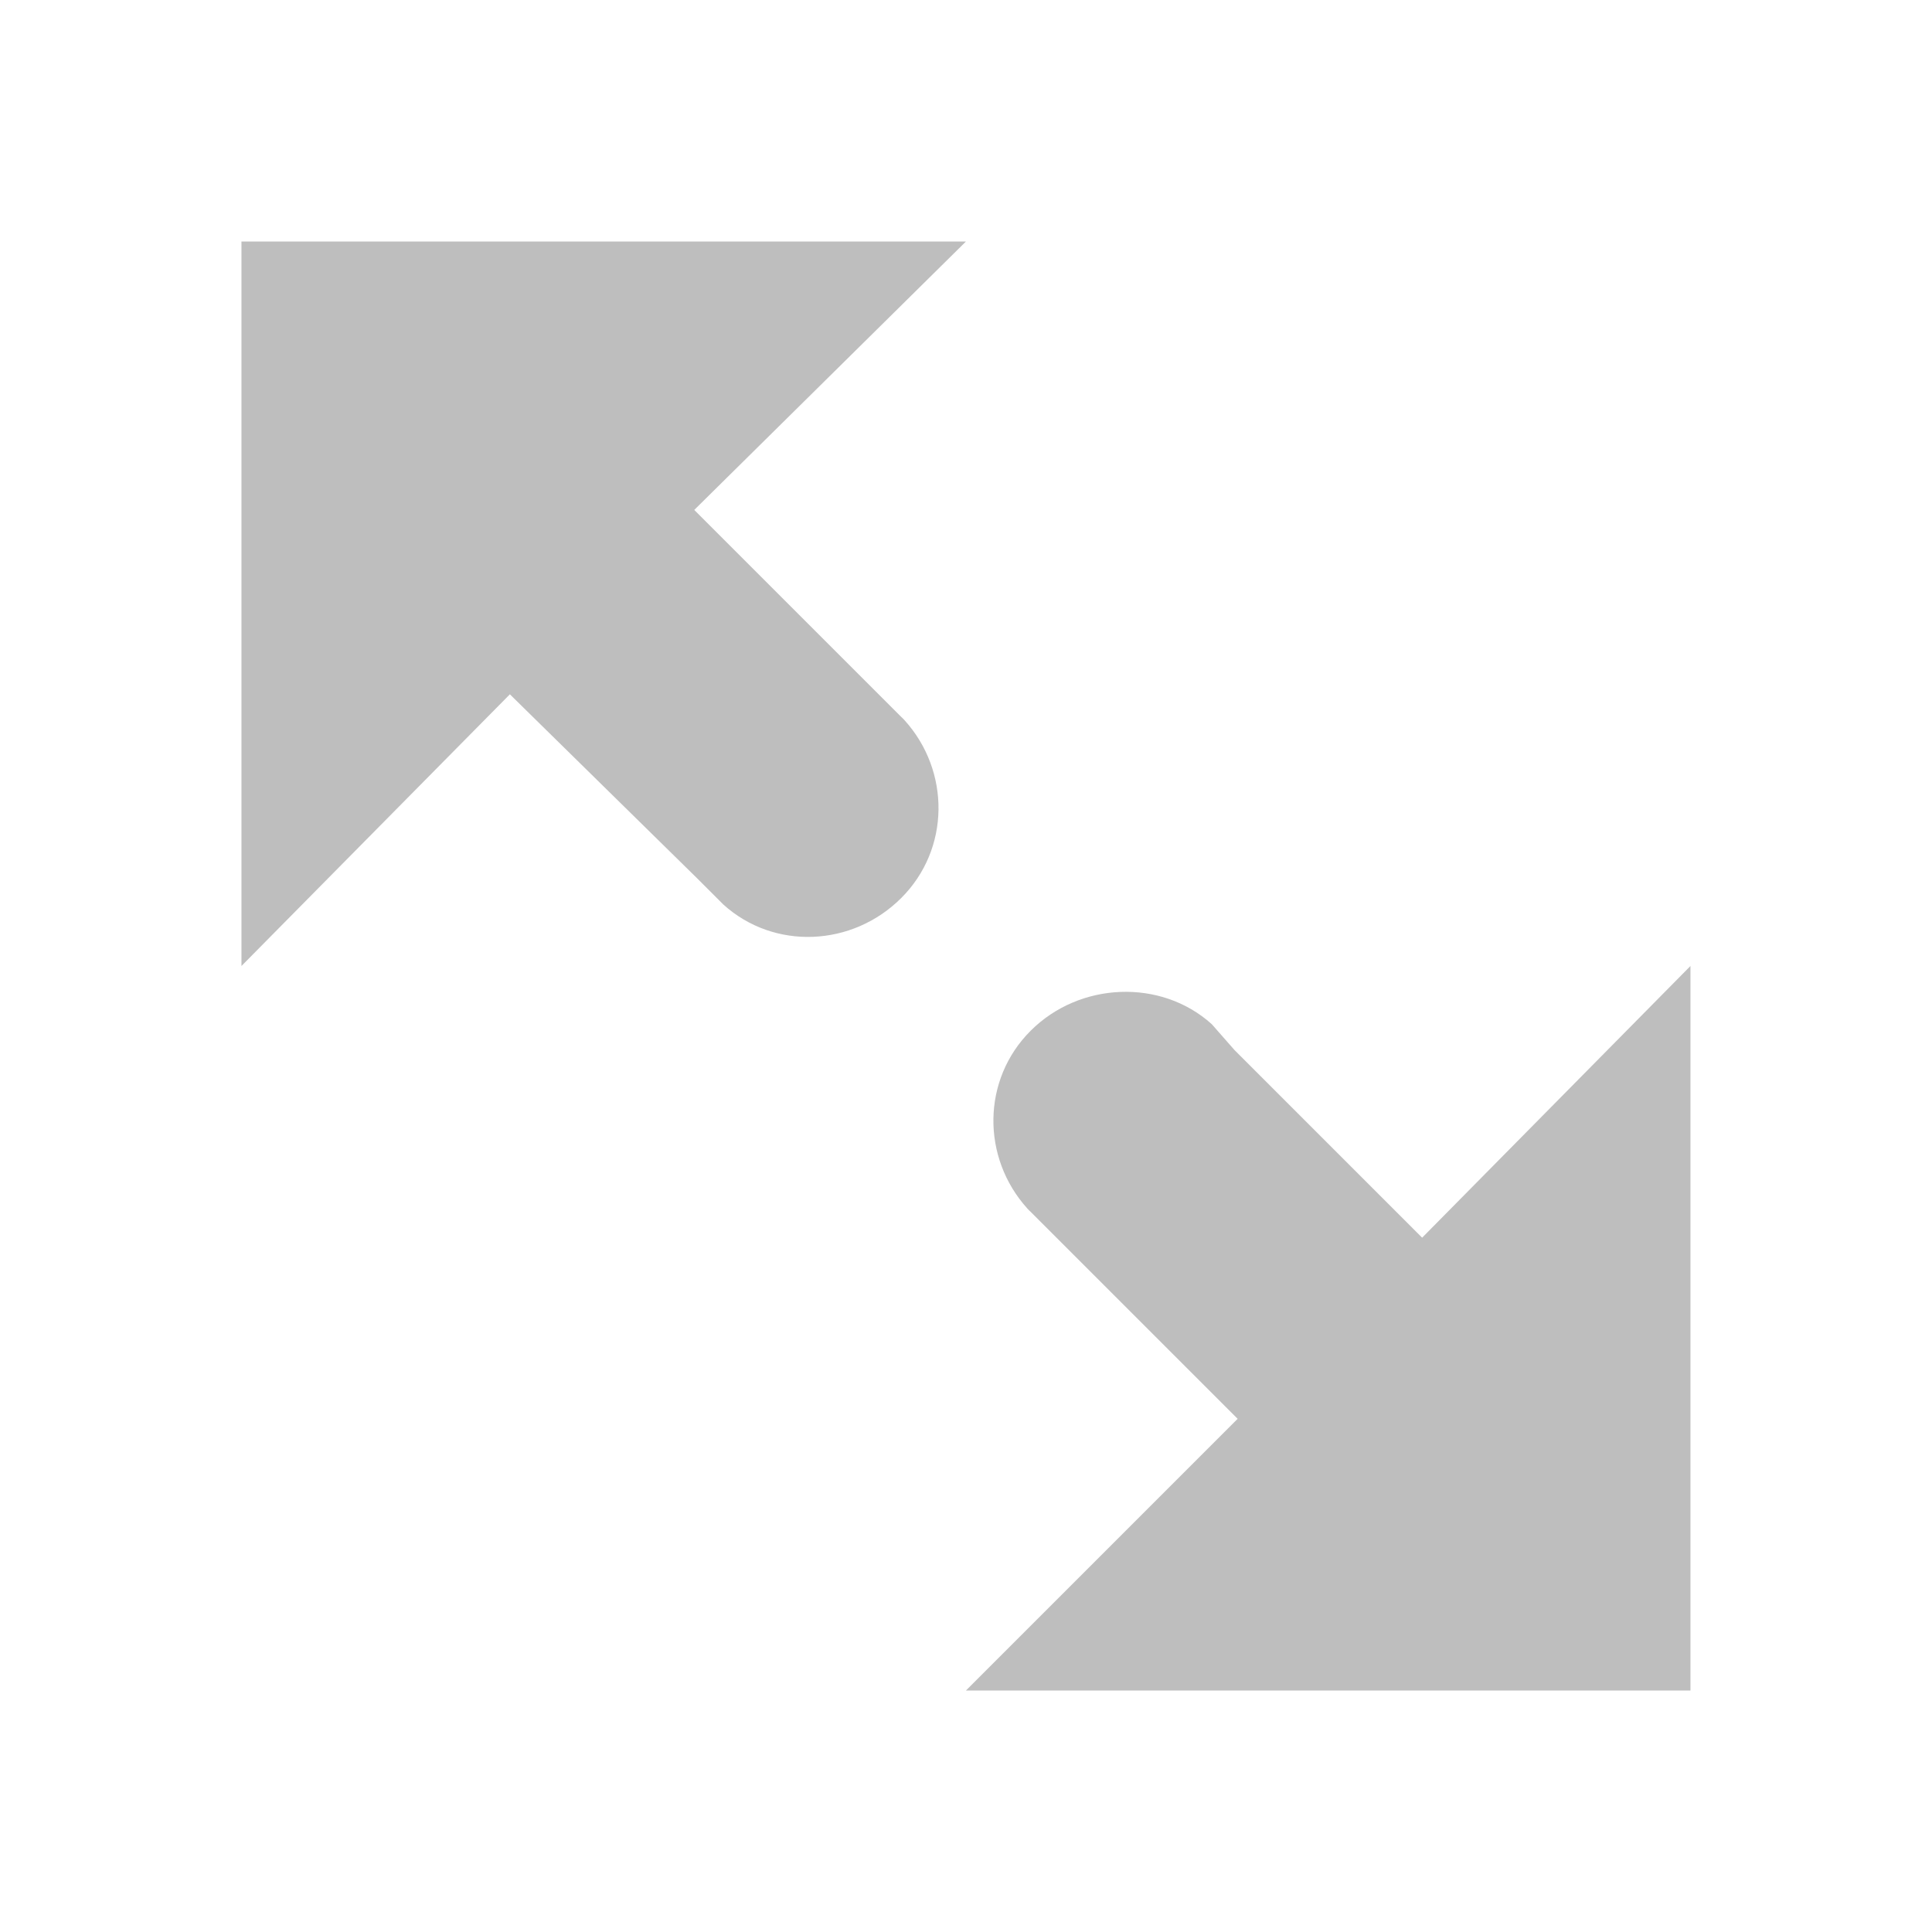
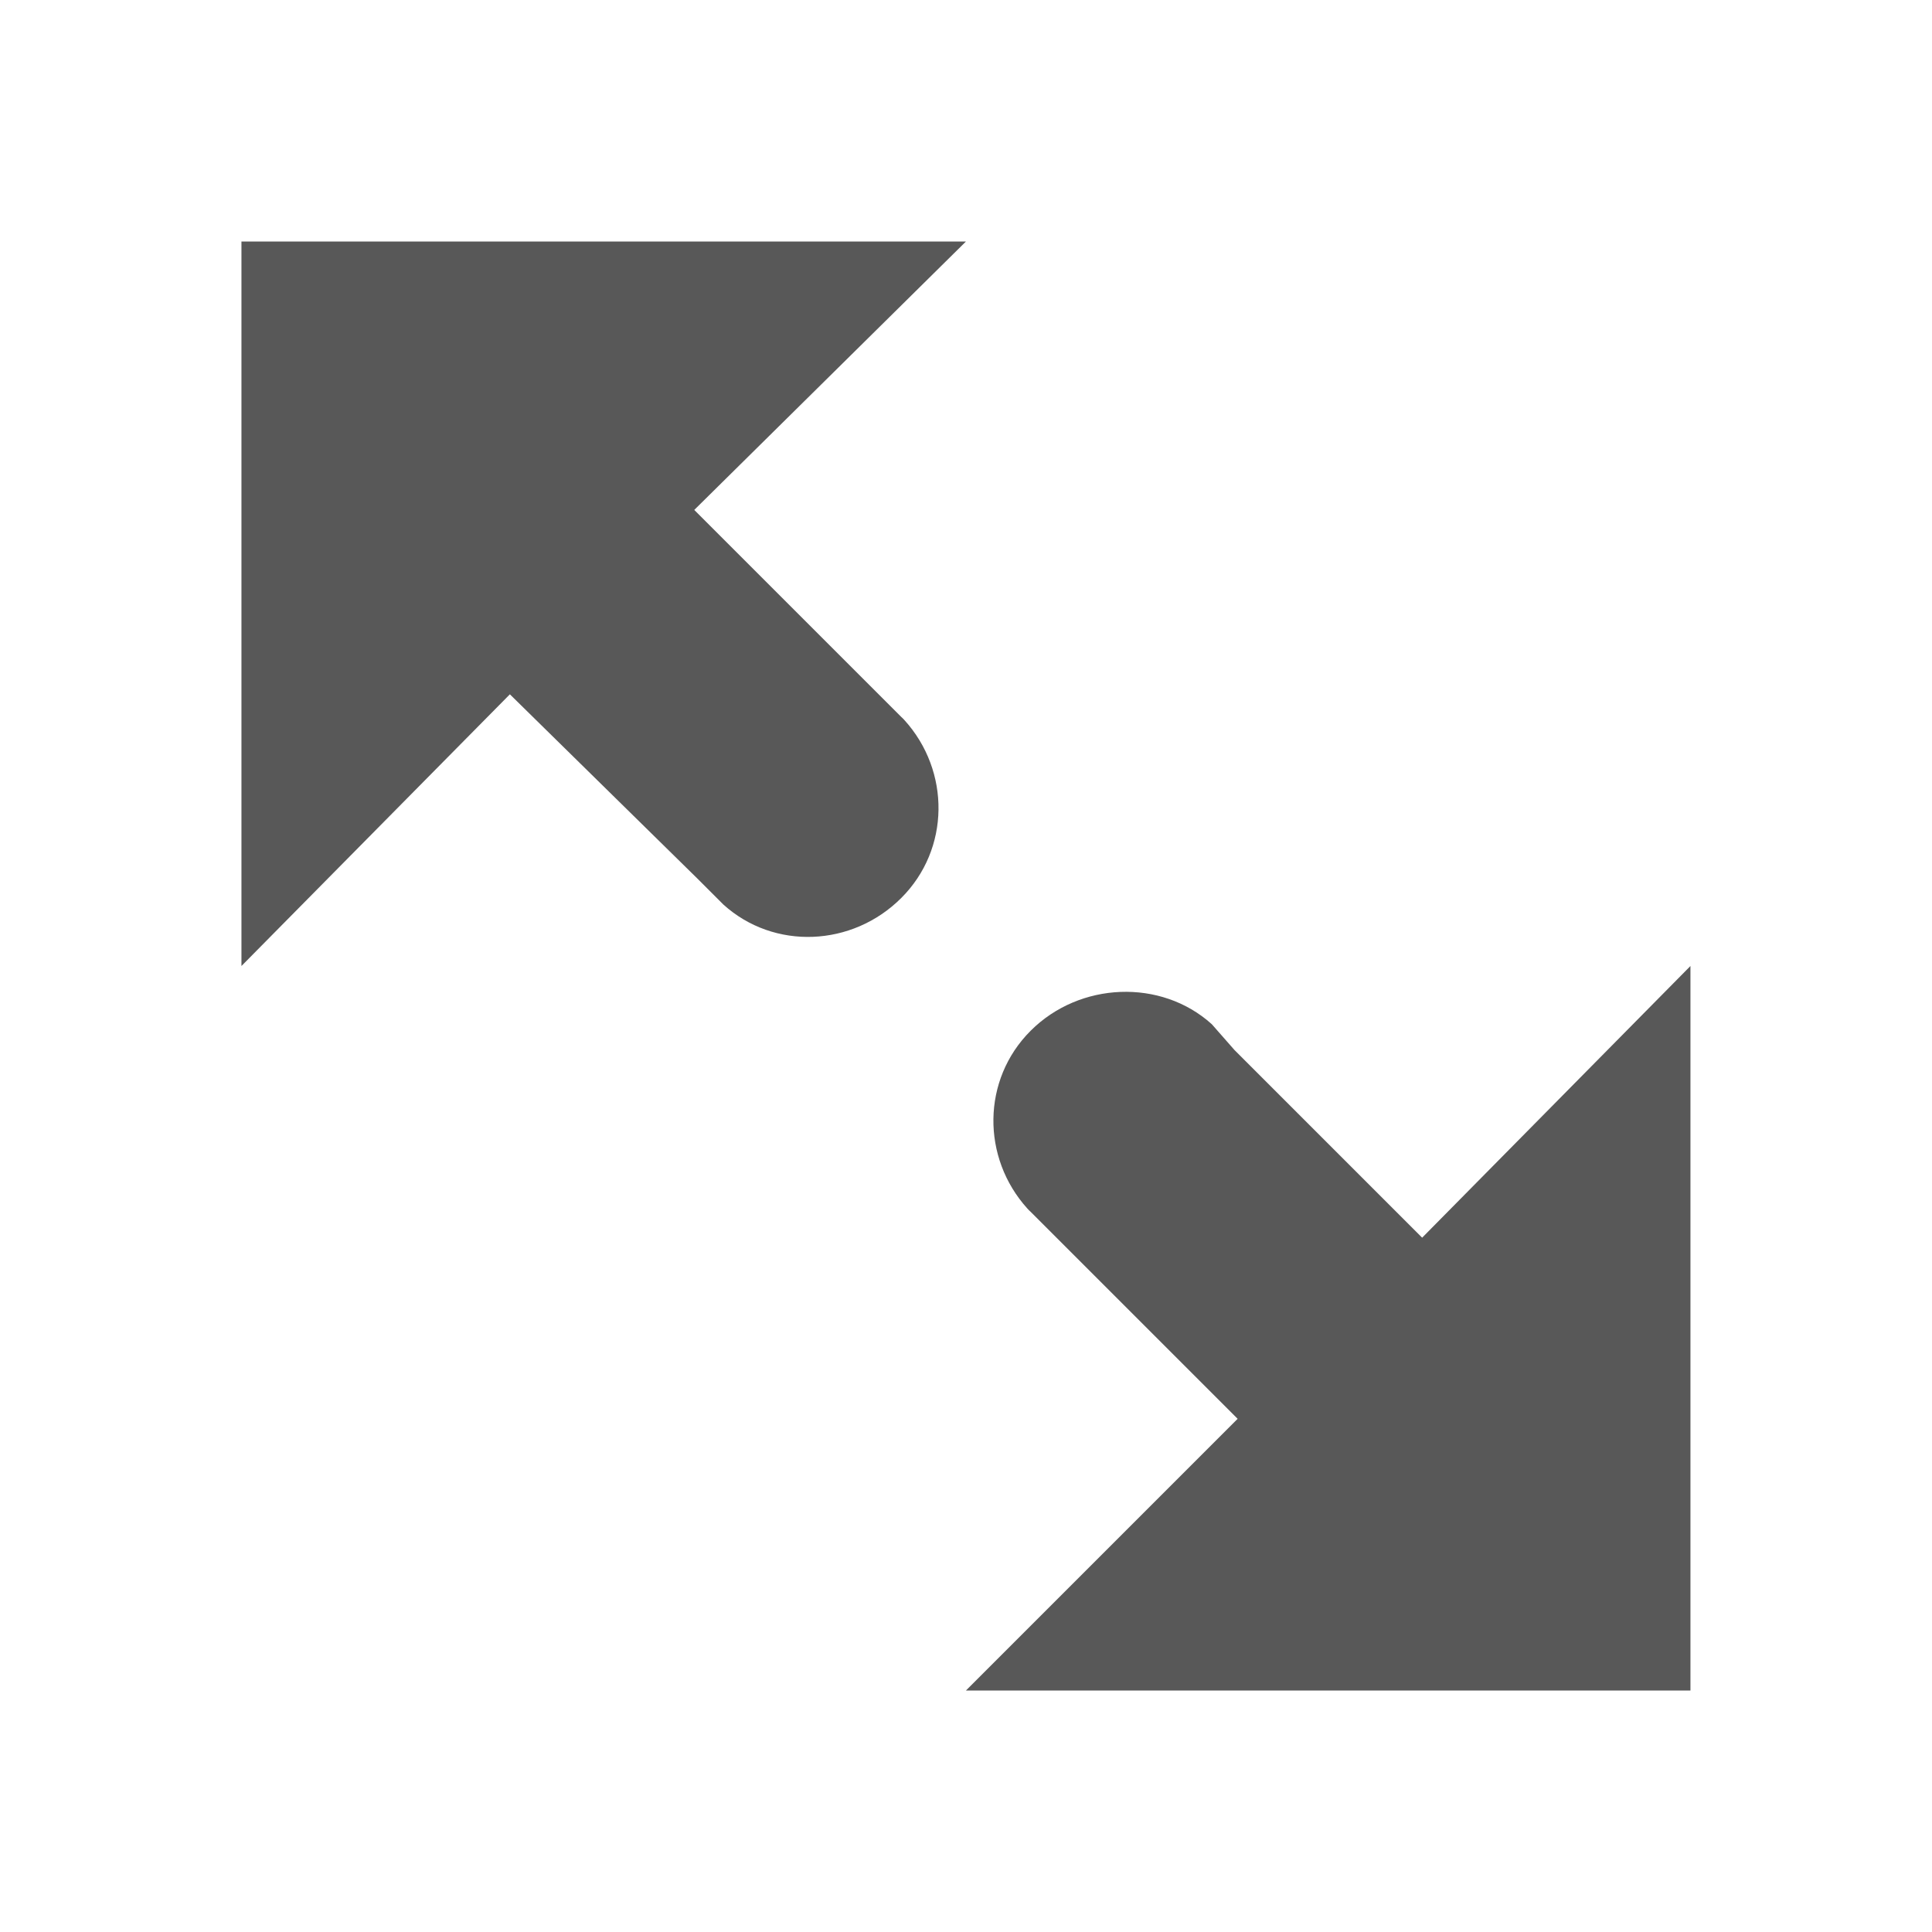
<svg xmlns="http://www.w3.org/2000/svg" height="16" id="svg7384" version="1.1" width="16">
  <defs id="defs7386">
    <filter color-interpolation-filters="sRGB" id="filter7554">
      <feBlend id="feBlend7556" in2="BackgroundImage" mode="darken" />
    </filter>
    <filter color-interpolation-filters="sRGB" id="filter7554-7">
      <feBlend id="feBlend7556-6" in2="BackgroundImage" mode="darken" />
    </filter>
  </defs>
  <g id="layer9" label="status" style="display:inline" transform="translate(-373.0004,-188)" />
  <g id="layer10" style="display:inline" transform="translate(-373.0004,-188)" />
  <g id="layer13" style="display:inline" transform="translate(-373.0004,-188)" />
  <g id="layer14" transform="translate(-373.0004,-188)" />
  <g id="layer15" style="display:inline" transform="translate(-373.0004,-188)" />
  <g id="g71291" style="display:inline" transform="translate(-373.0004,-188)" />
  <g id="layer12" style="display:inline" transform="translate(-373.0004,-188)">
-     <path d="m 381,190 -2.25,2.223 1.714,1.714 c 0.013,0.013 0.015,0.013 0.027,0.027 0.381,0.421 0.379,1.068 -0.027,1.473 -0.405,0.405 -1.053,0.434 -1.473,0.054 l -0.214,-0.214 -1.554,-1.527 -2.223,2.25 0,-6 z m 6,6 0,6 -6,0 2.25,-2.25 -1.714,-1.714 c -0.013,-0.013 -0.015,-0.013 -0.027,-0.027 -0.381,-0.421 -0.379,-1.068 0.027,-1.473 0.405,-0.405 1.079,-0.434 1.5,-0.054 l 0.188,0.214 1.554,1.554 z" id="path25061" style="color:#bebebe;fill:#bebebe;fill-opacity:1;fill-rule:nonzero;stroke:none;stroke-width:1;marker:none;visibility:visible;display:inline;overflow:visible;enable-background:accumulate" />
+     <path d="m 381,190 -2.25,2.223 1.714,1.714 c 0.013,0.013 0.015,0.013 0.027,0.027 0.381,0.421 0.379,1.068 -0.027,1.473 -0.405,0.405 -1.053,0.434 -1.473,0.054 l -0.214,-0.214 -1.554,-1.527 -2.223,2.25 0,-6 z m 6,6 0,6 -6,0 2.25,-2.25 -1.714,-1.714 c -0.013,-0.013 -0.015,-0.013 -0.027,-0.027 -0.381,-0.421 -0.379,-1.068 0.027,-1.473 0.405,-0.405 1.079,-0.434 1.5,-0.054 l 0.188,0.214 1.554,1.554 z" id="path25061" style="color:#bebebe;fill:#585858;fill-opacity:1;fill-rule:nonzero;stroke:none;stroke-width:1;marker:none;visibility:visible;display:inline;overflow:visible;enable-background:accumulate" />
  </g>
</svg>
